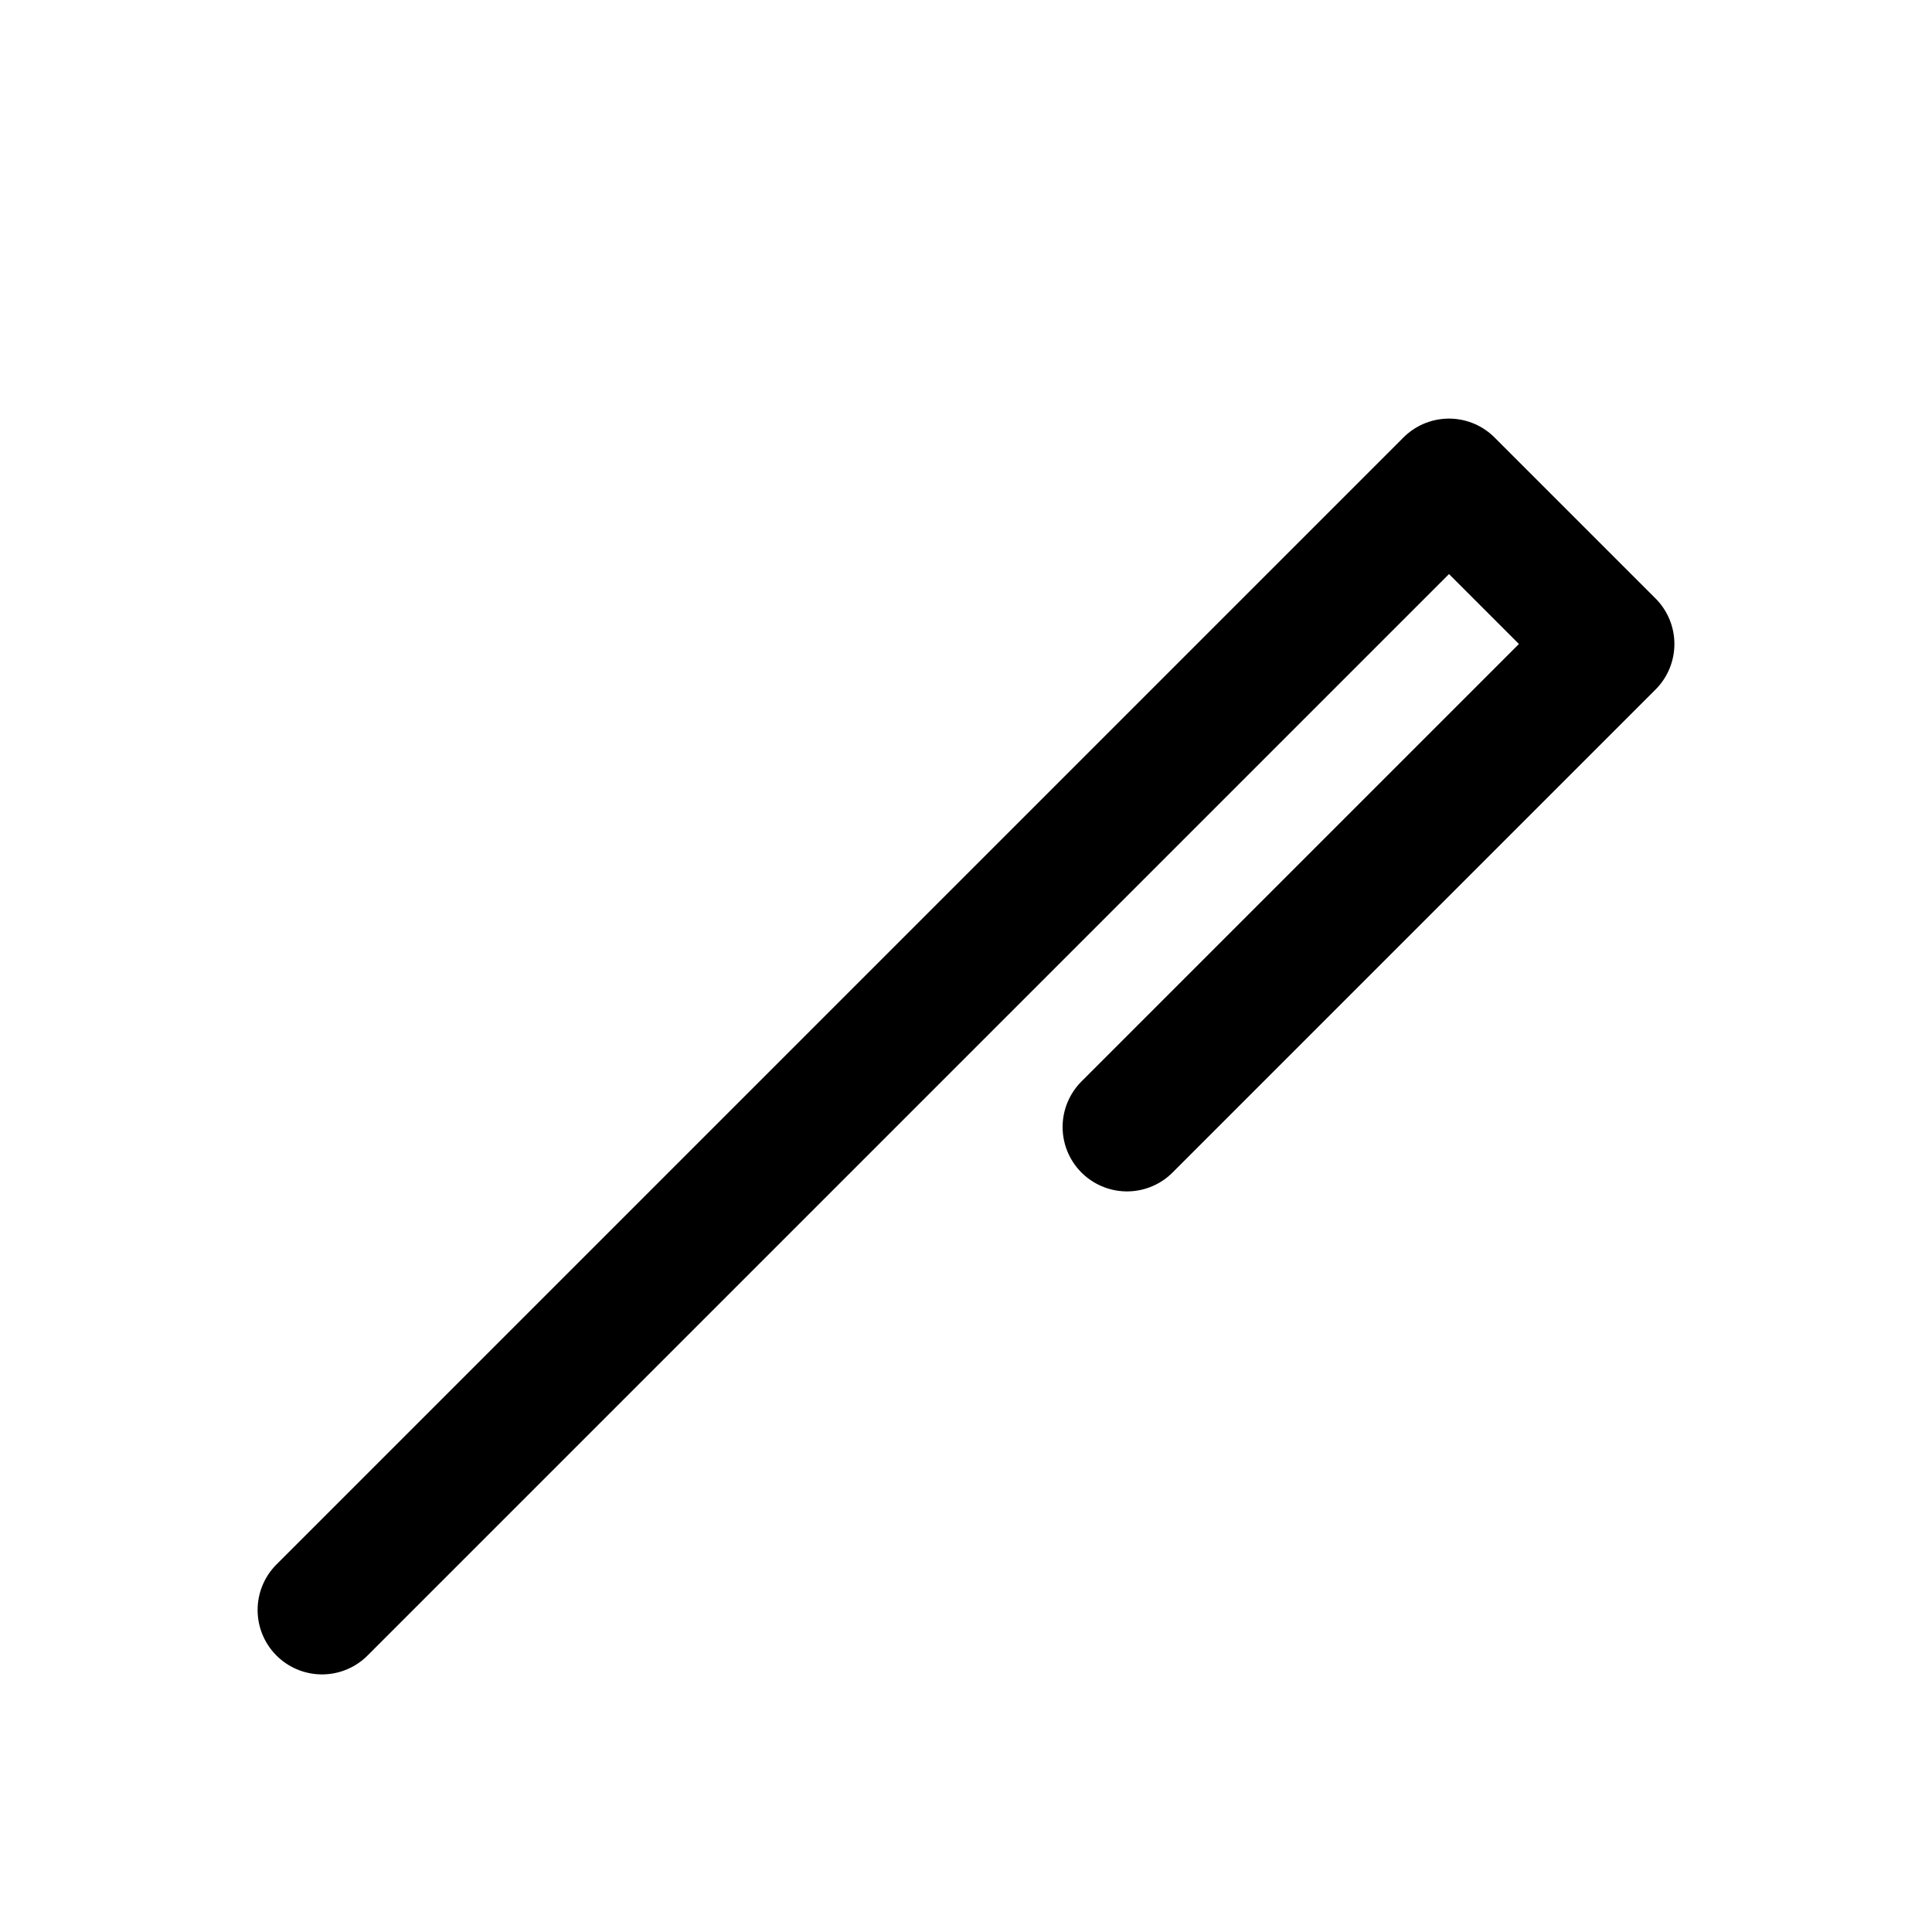
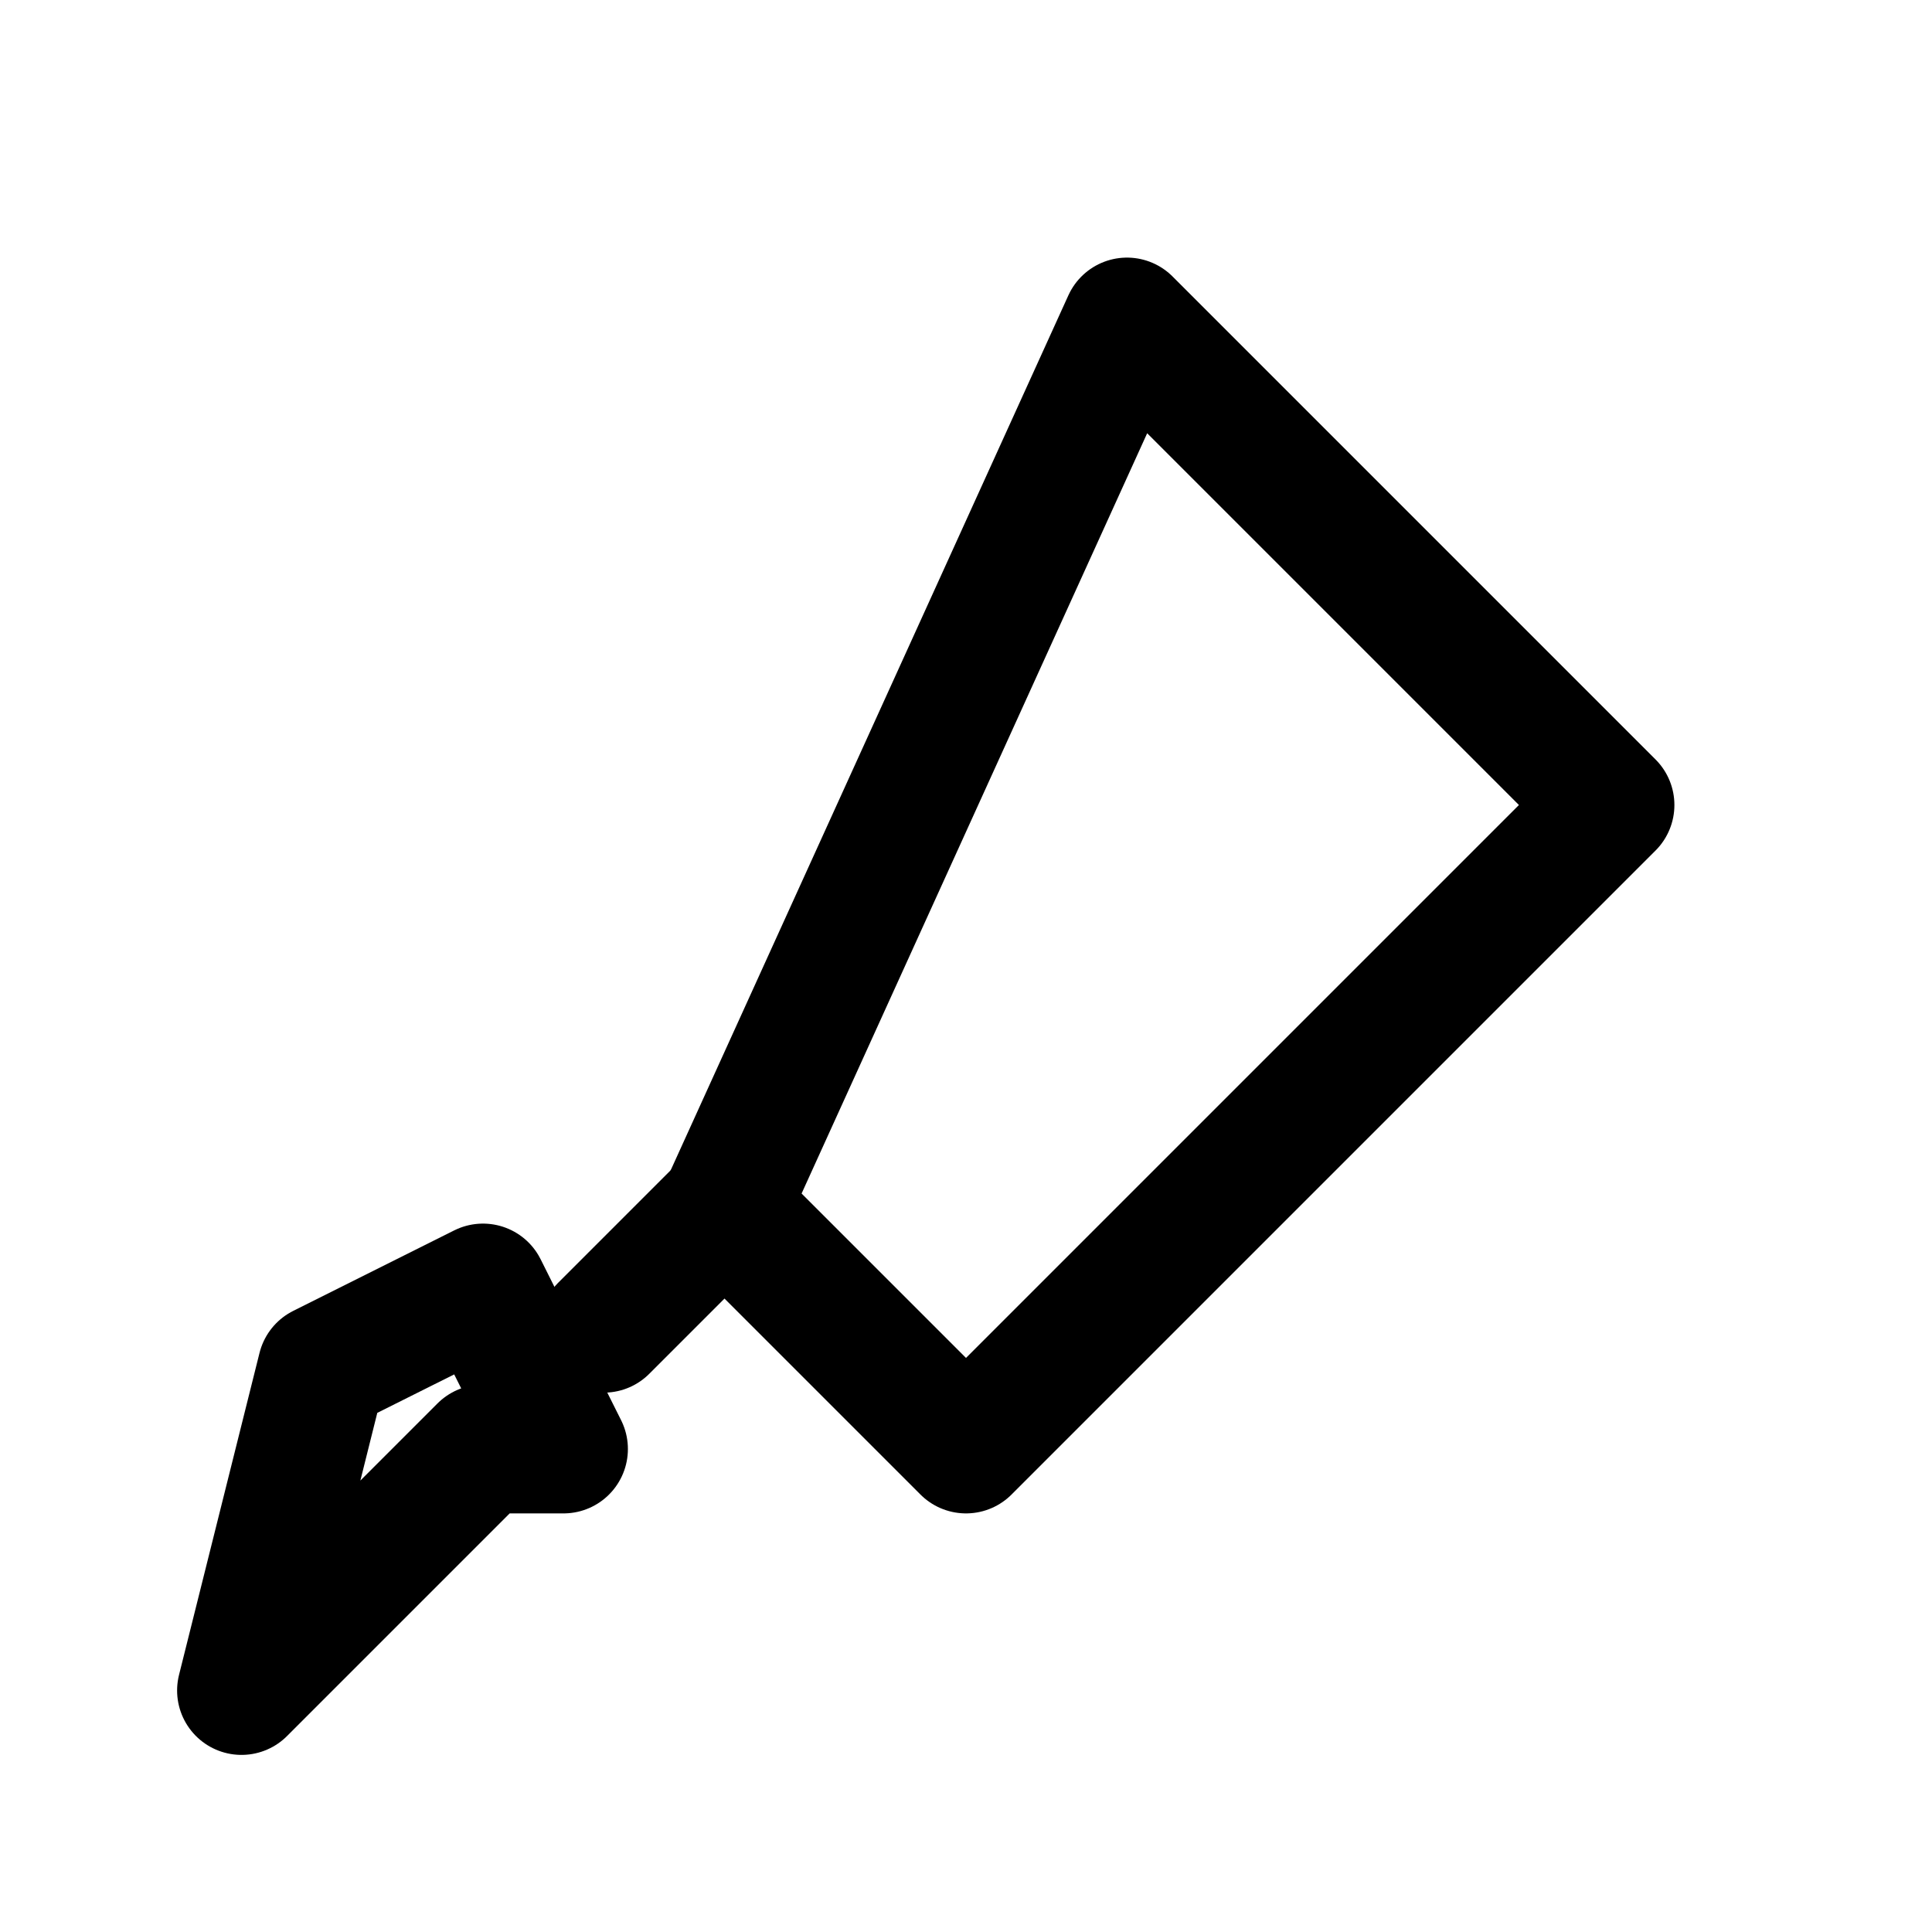
<svg xmlns="http://www.w3.org/2000/svg" viewBox="0 0 24 24" fill="none" stroke="currentColor" stroke-width="1.6" stroke-linecap="round" stroke-linejoin="round">
-   <path d="M4 20l8-8M12 12l6-6 2 2-6 6" />
+   <path d="M14 4l6 6-8 8-3-3z" />
+   <path d="M9 15l-1.5 1.5" />
+   <path d="M6 18l-3 3 1-4 2-1 1 2z" />
</svg>
